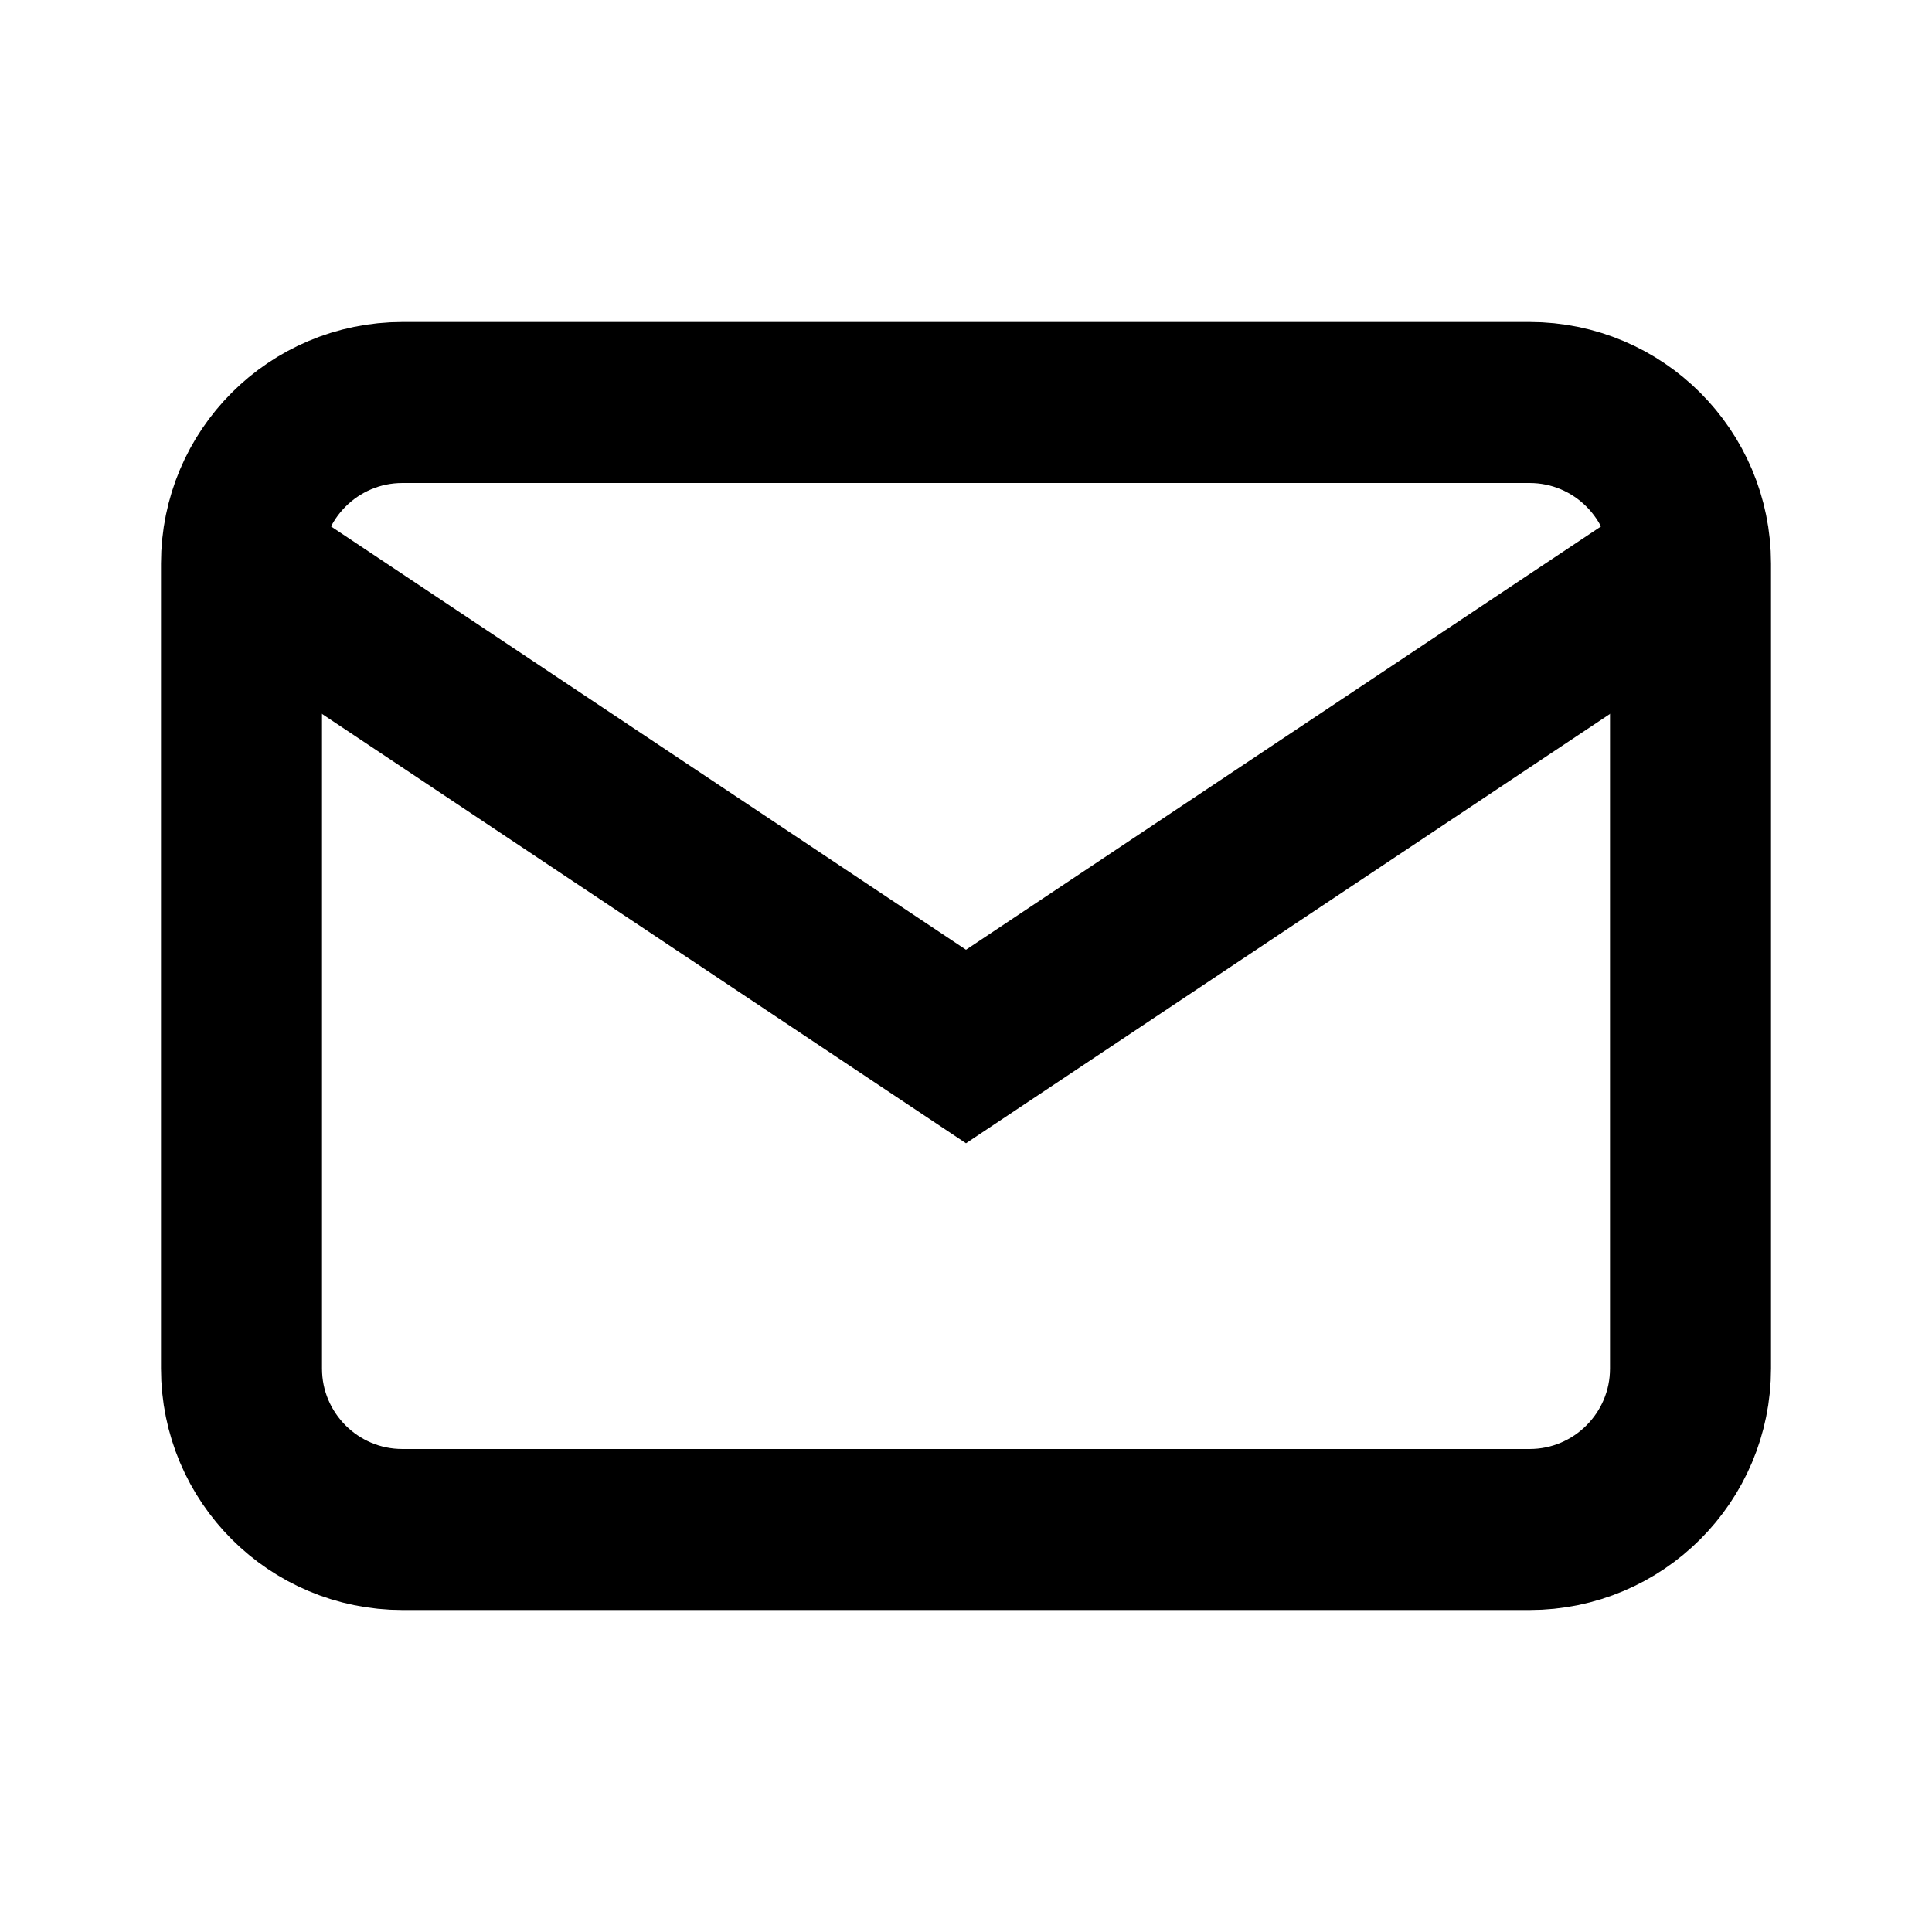
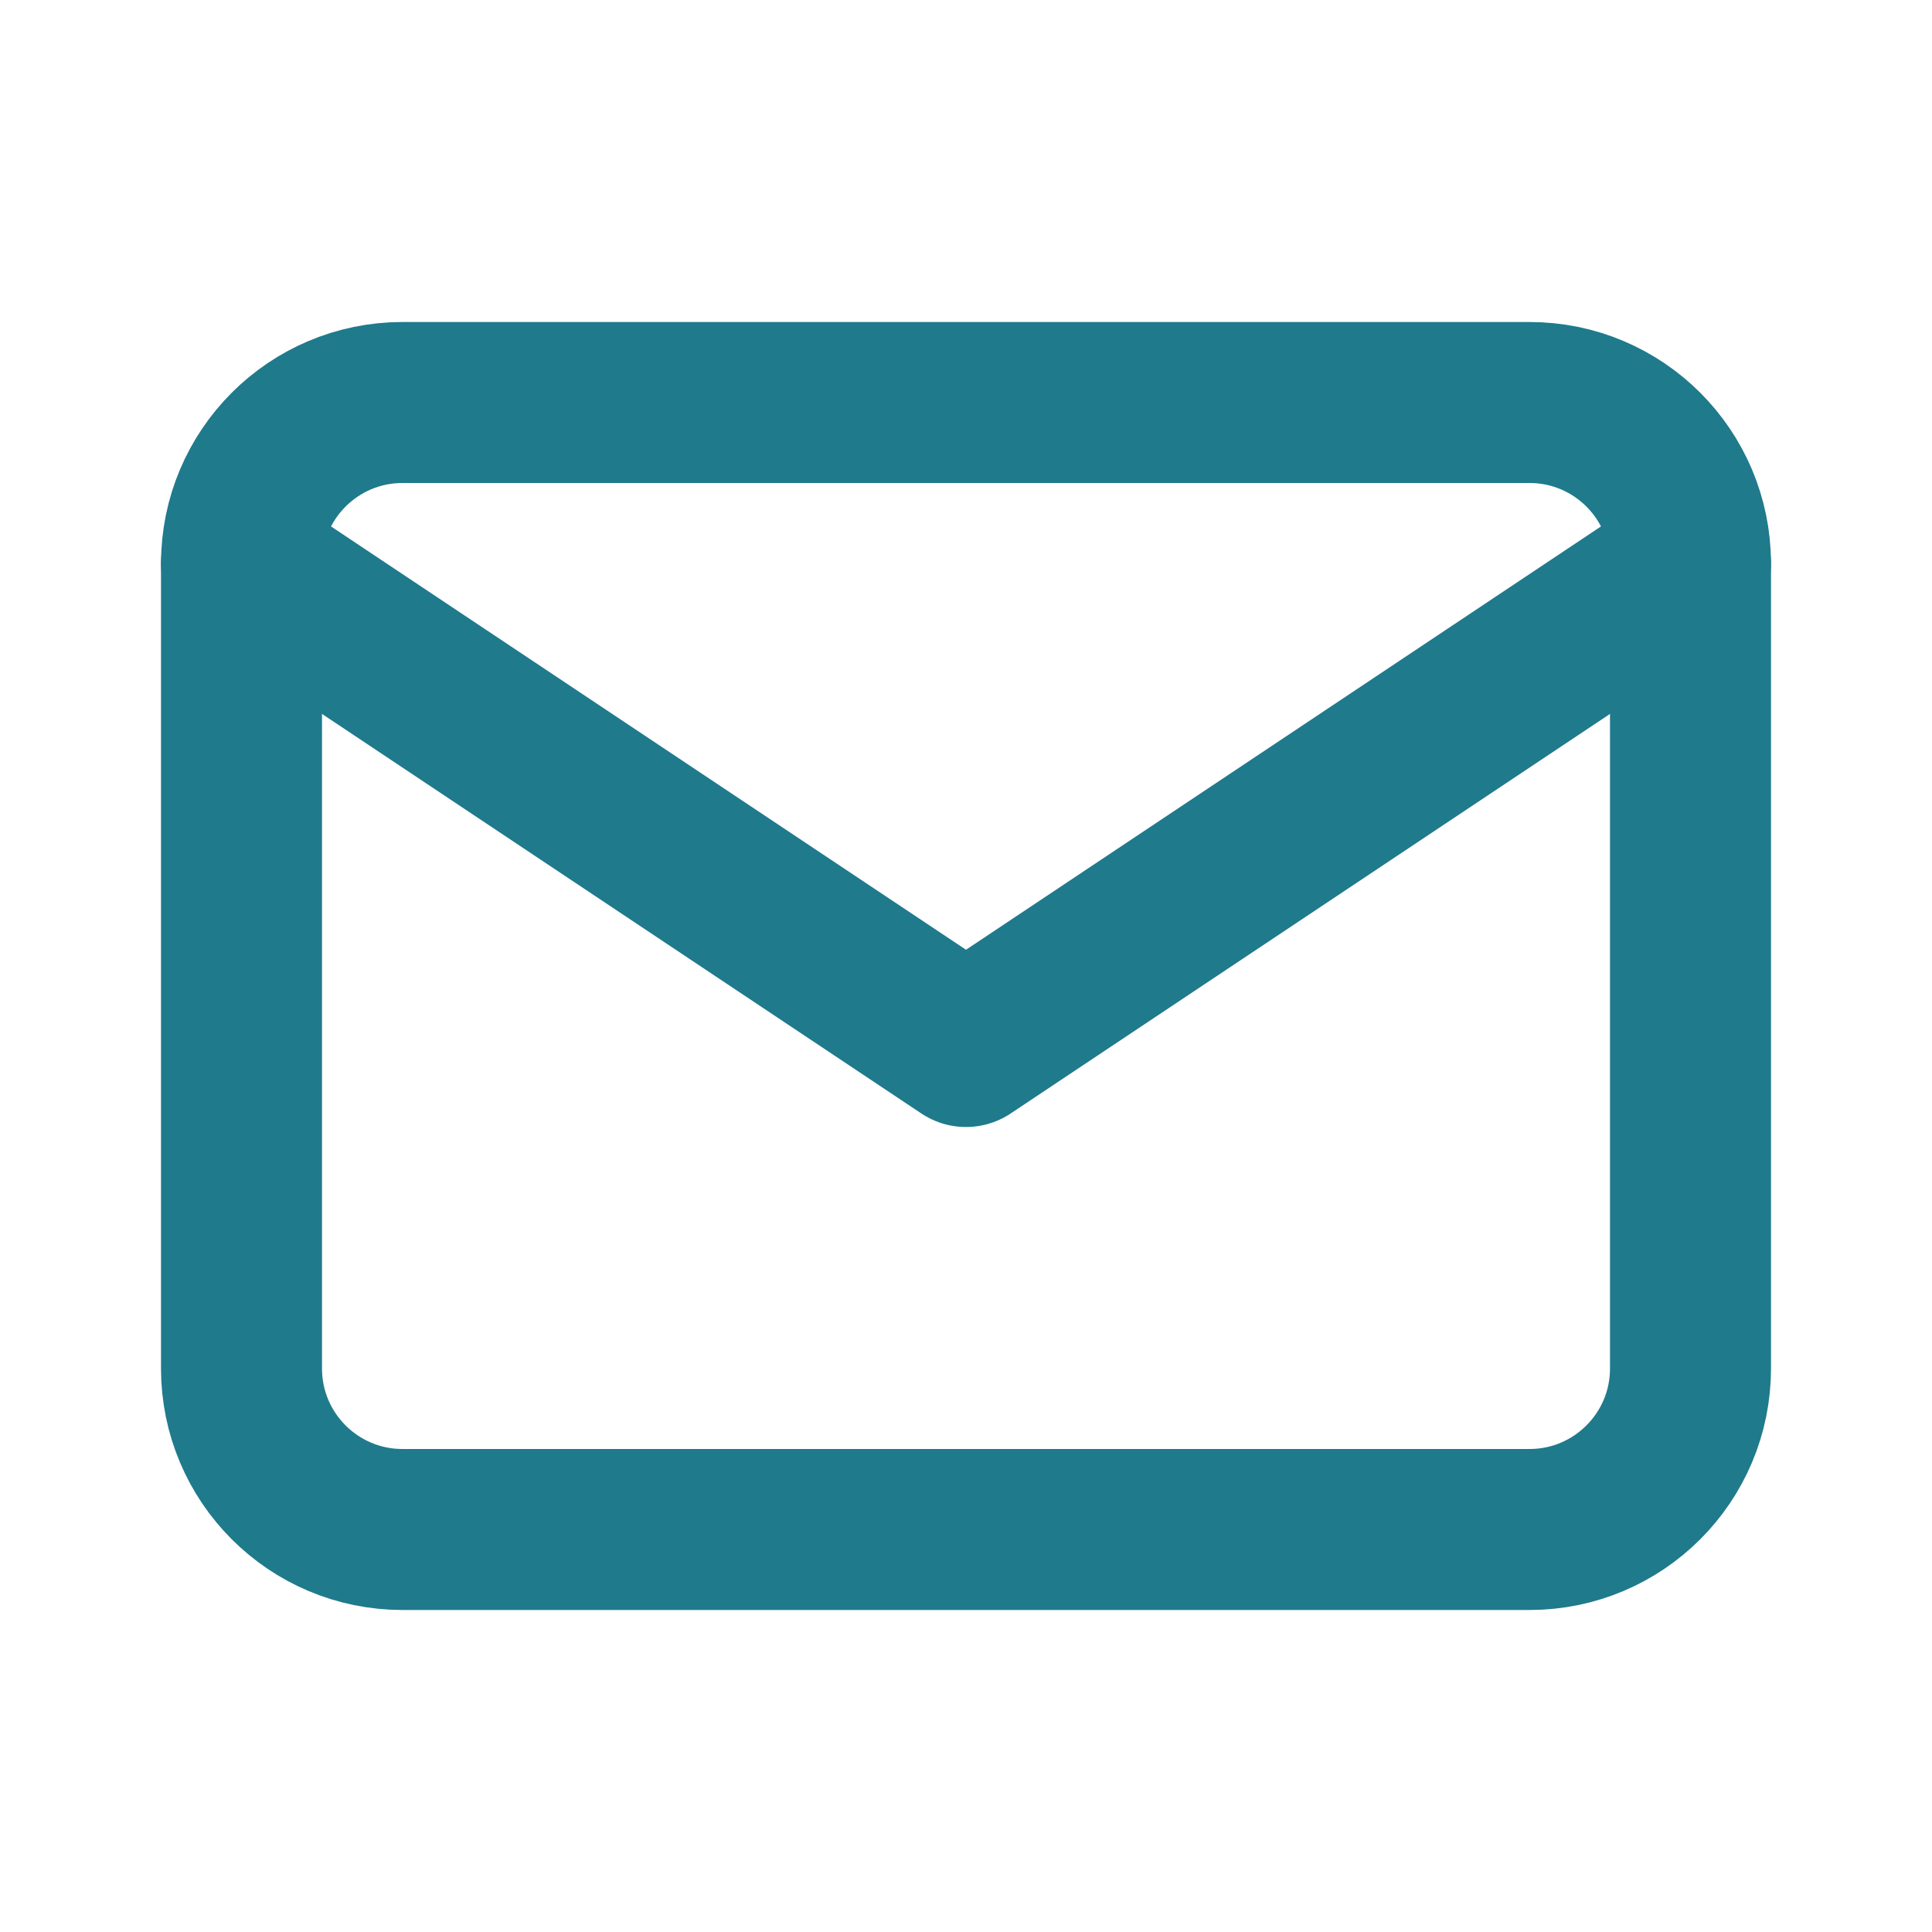
- <svg xmlns="http://www.w3.org/2000/svg" viewBox="0 0 24 24">
-   <rect x="3" y="5" width="18" height="14" rx="2" fill="none" stroke="currentColor" stroke-width="2" />
-   <path d="M3 7l9 6 9-6" fill="none" stroke="currentColor" stroke-width="2" />
+ <svg xmlns="http://www.w3.org/2000/svg" viewBox="0 0 24 24" fill="none" stroke="#1F7A8C" stroke-width="2" stroke-linecap="round" stroke-linejoin="round">
+   <rect x="3" y="5" width="18" height="14" rx="2" />
+   <path d="M3 7l9 6 9-6" />
</svg>
